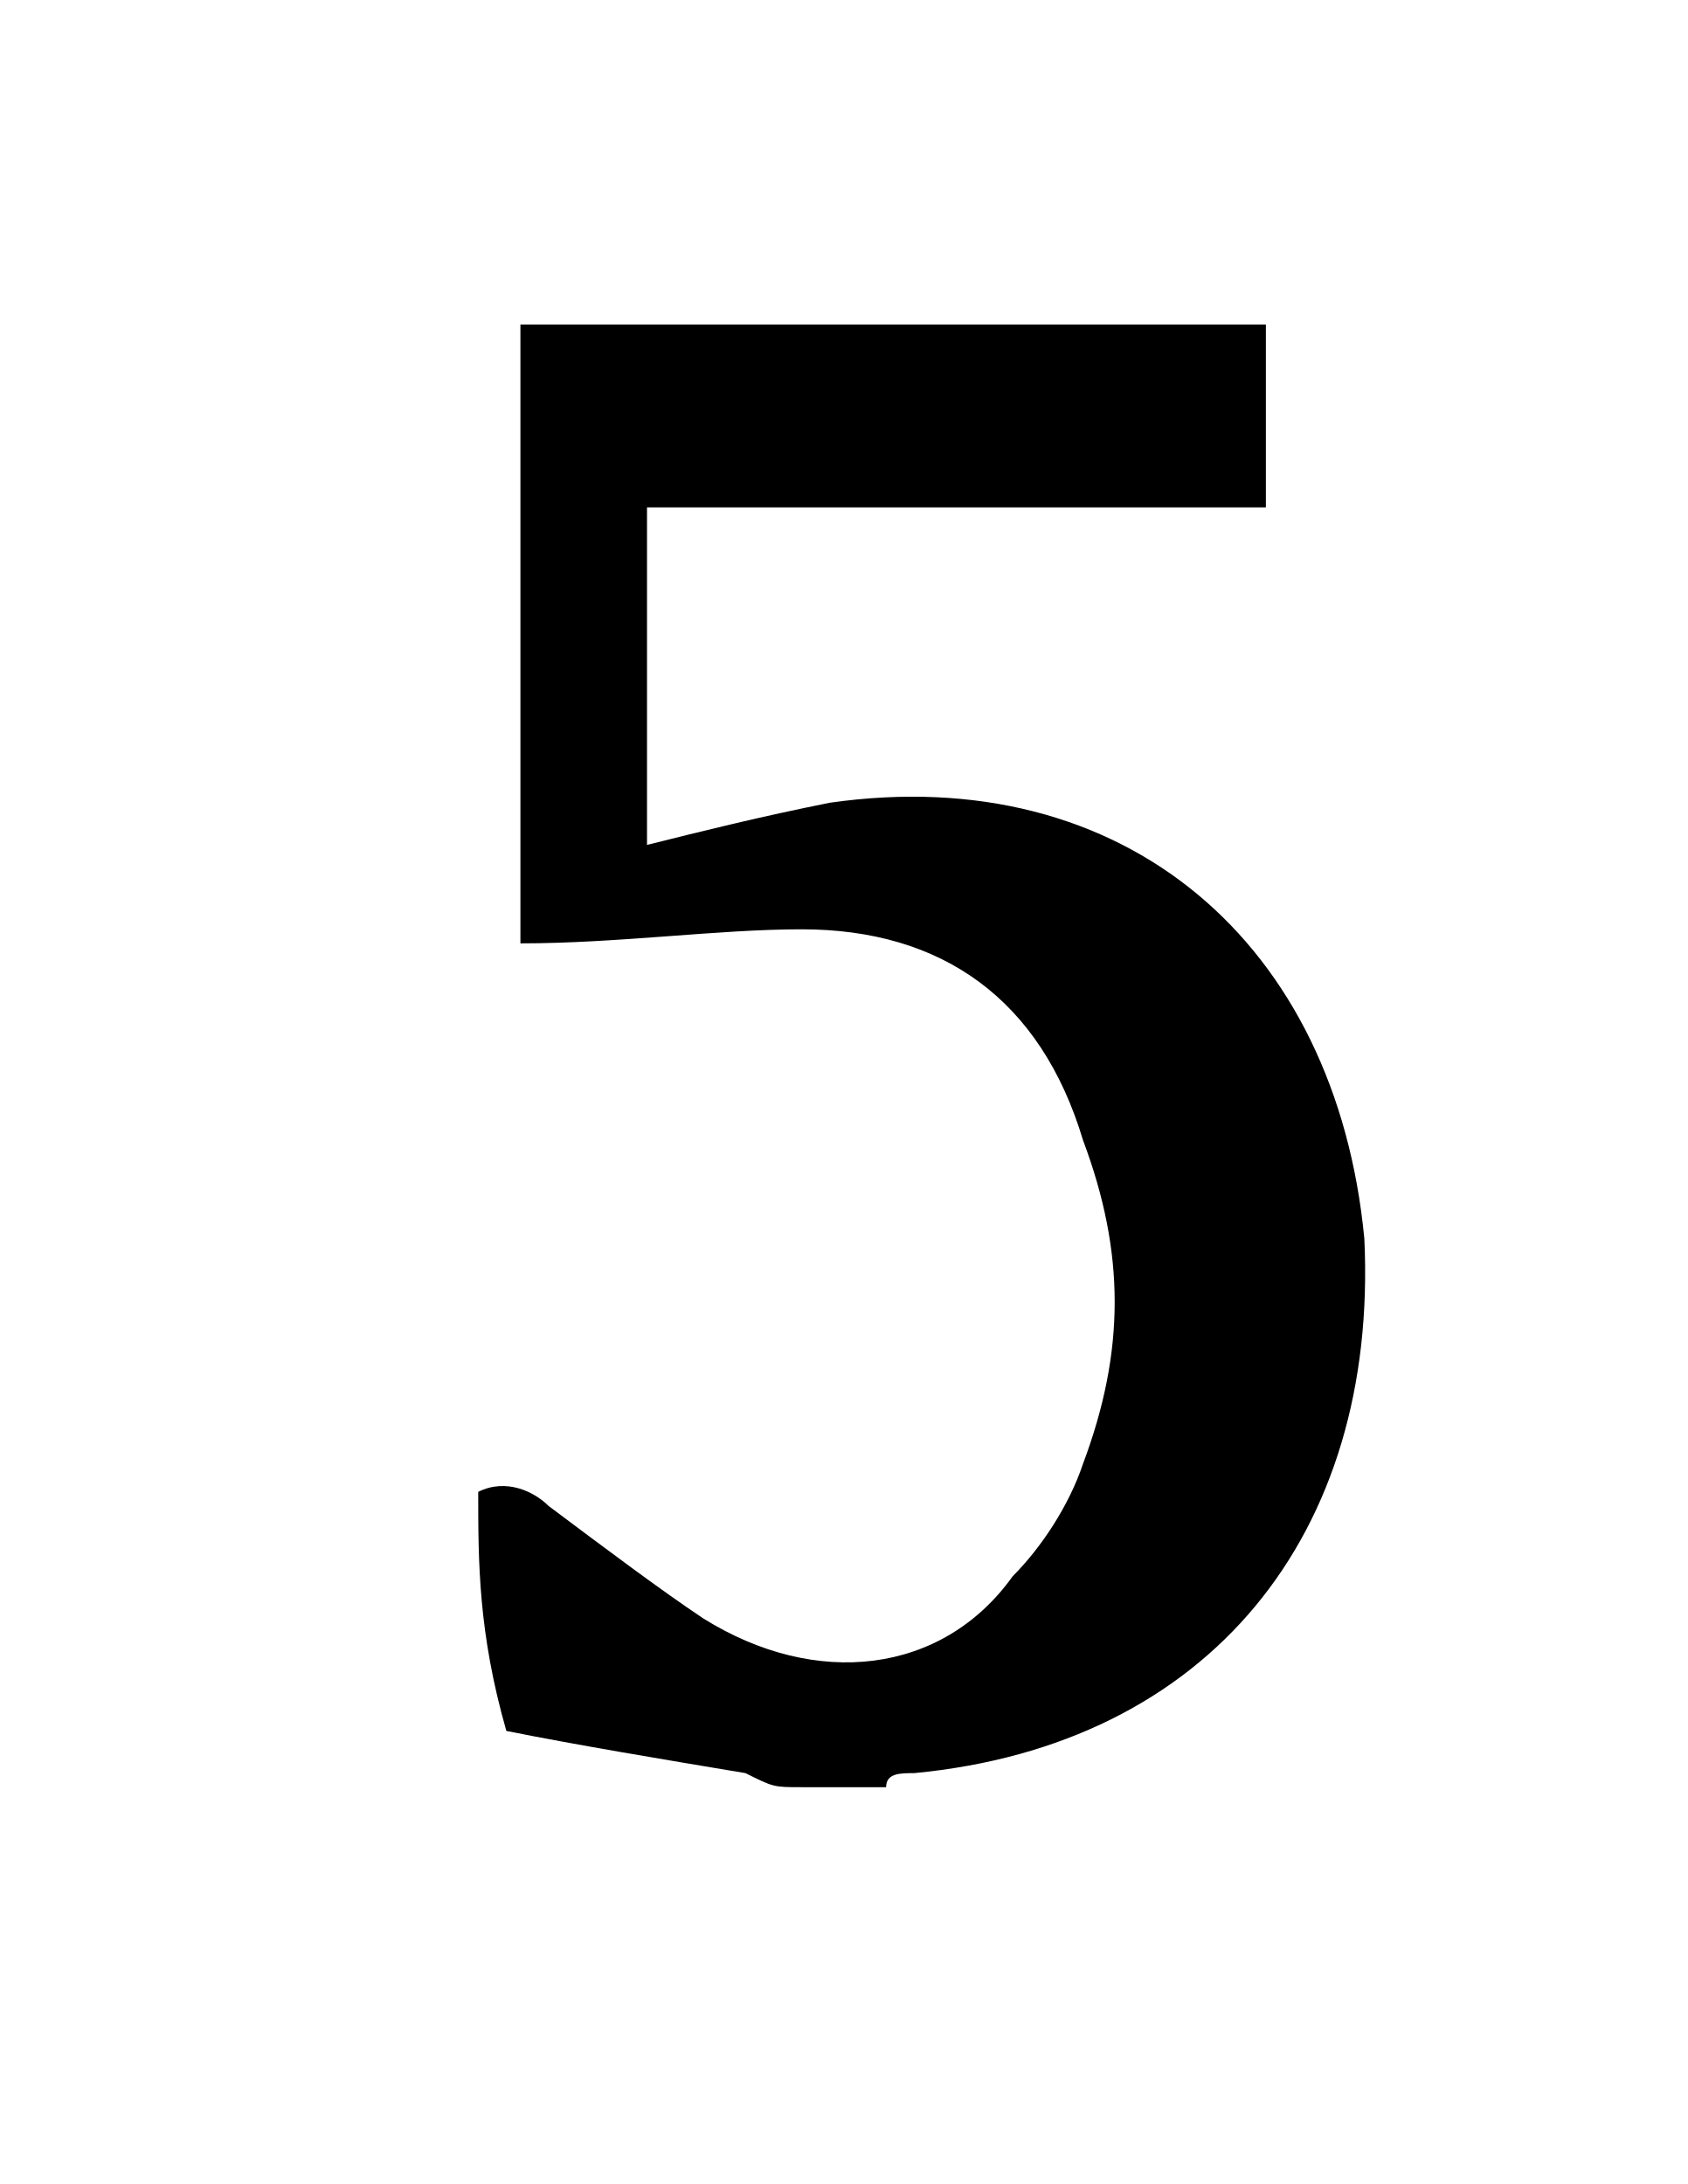
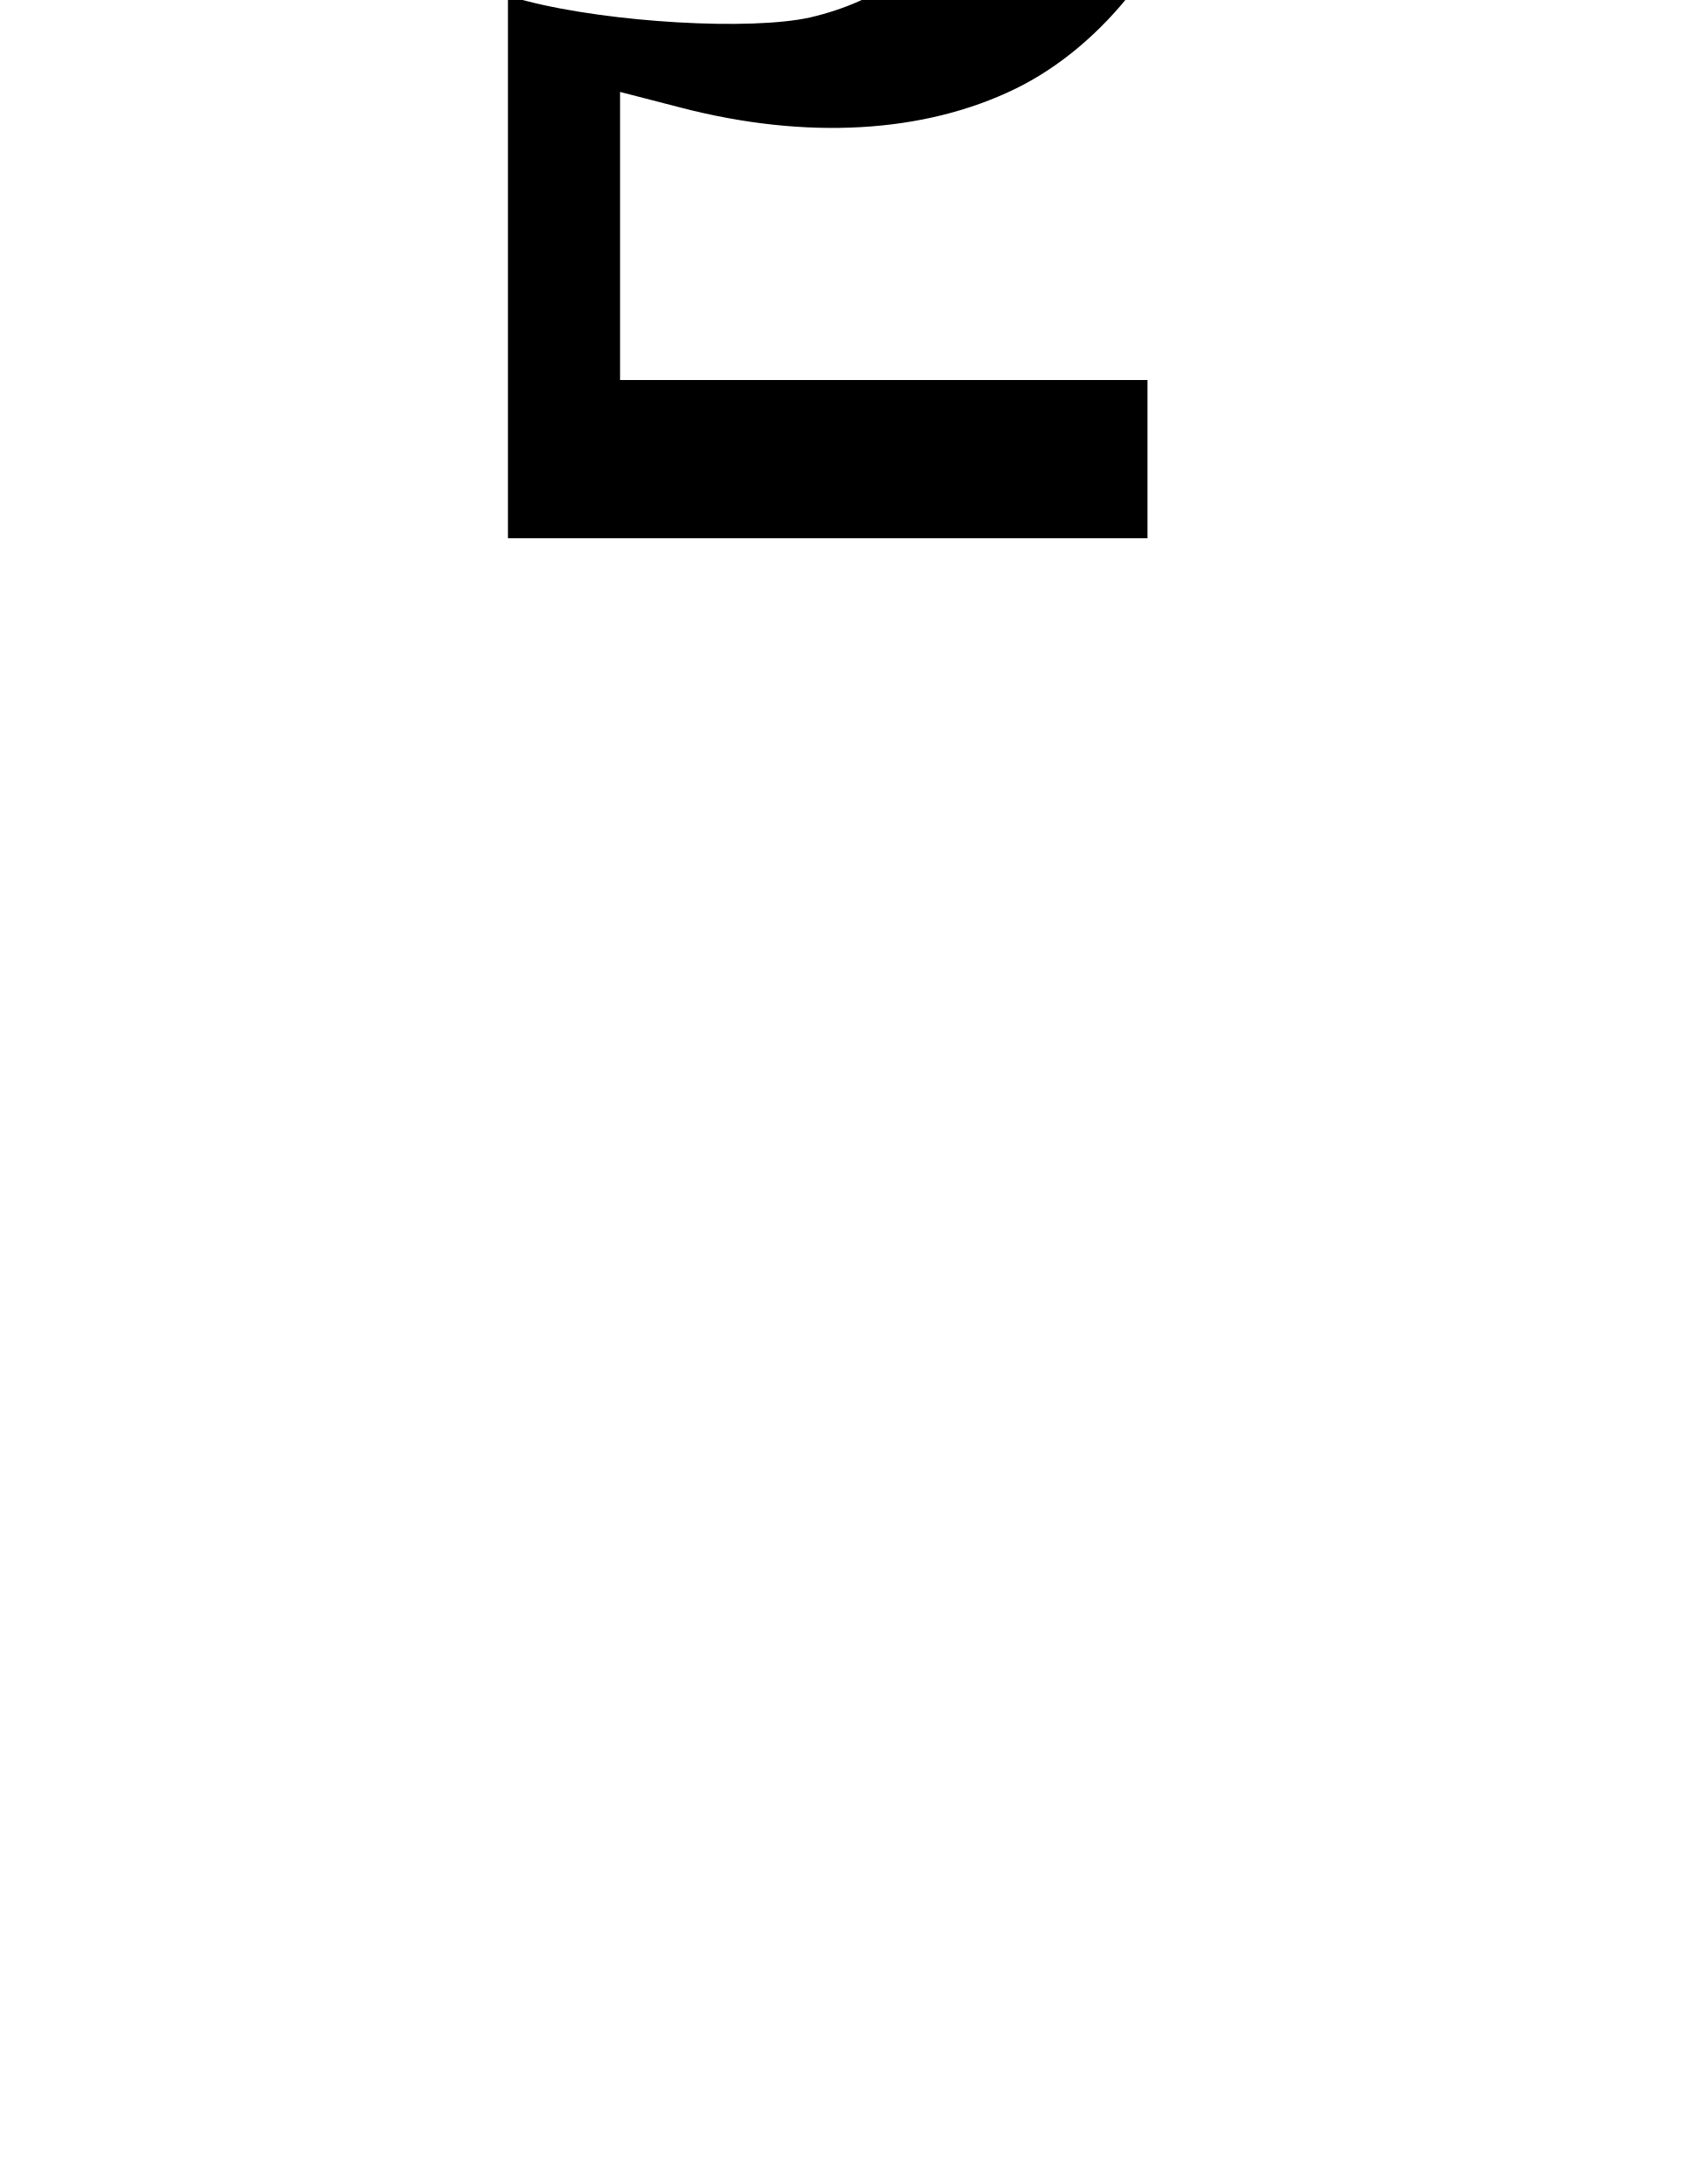
<svg xmlns="http://www.w3.org/2000/svg" version="1.1" id="Layer_1" x="0px" y="0px" viewBox="0 0 612 792" enable-background="new 0 0 612 792" xml:space="preserve">
-   <g>
-     <path d="M173.4,541c10.2-5.1,20.4,0,25.5,5.1c20.4,15.3,40.8,30.6,56.1,40.8c40.8,25.5,86.7,20.4,112.2-15.3   c10.2-10.2,20.4-25.5,25.5-40.8c15.3-40.8,15.3-76.5,0-117.3c-15.3-51-51-76.5-102-76.5c-30.6,0-66.3,5.1-102,5.1   c0-71.4,0-147.9,0-224.4c91.8,0,178.5,0,270.3,0c0,20.4,0,40.8,0,66.3c-76.5,0-147.9,0-224.4,0c0,40.8,0,86.7,0,122.4   c20.4-5.1,40.8-10.2,66.3-15.3c107.1-15.3,183.6,51,193.8,158.1c5.1,107.1-56.1,183.6-163.2,193.8c-5.1,0-10.2,0-10.2,5.1   c-10.2,0-20.4,0-30.6,0s-10.2,0-20.4-5.1c-30.6-5.1-61.2-10.2-86.7-15.3C173.4,592,173.4,566.5,173.4,541z" />
+   <g transform="translate(0,256) scale(0.1,-0.1)">
+     <path d="M1841.7,608.1h1159.5h1159.5V895v286.9h-956.2h-956.2v523.5v521.2l222.3-57.4c451.8-117.1,879.8-93.2,1212,69.3   c322.7,157.8,590.5,504.4,681.3,882.1c52.6,224.7,47.8,640.7-12,867.8c-66.9,263-150.6,406.4-370.5,624   c-322.7,325.1-650.2,447-1207.3,449.4c-308.4,0-834.3-66.9-996.9-129.1l-57.4-21.5l7.2-363.4l7.2-365.8l59.8-7.2   c43-4.8,150.6,59.8,406.4,248.6c427.9,313.2,509.2,353.8,676.5,332.3c255.8-33.5,449.4-157.8,590.5-375.3   c131.5-200.8,191.2-396.8,208-664.6c38.2-652.6-231.9-1102.1-738.7-1219.2c-215.2-47.8-722-19.1-1028,59.8l-66.9,16.7v-982.5V608.1   z" />
  </g>
</svg>
